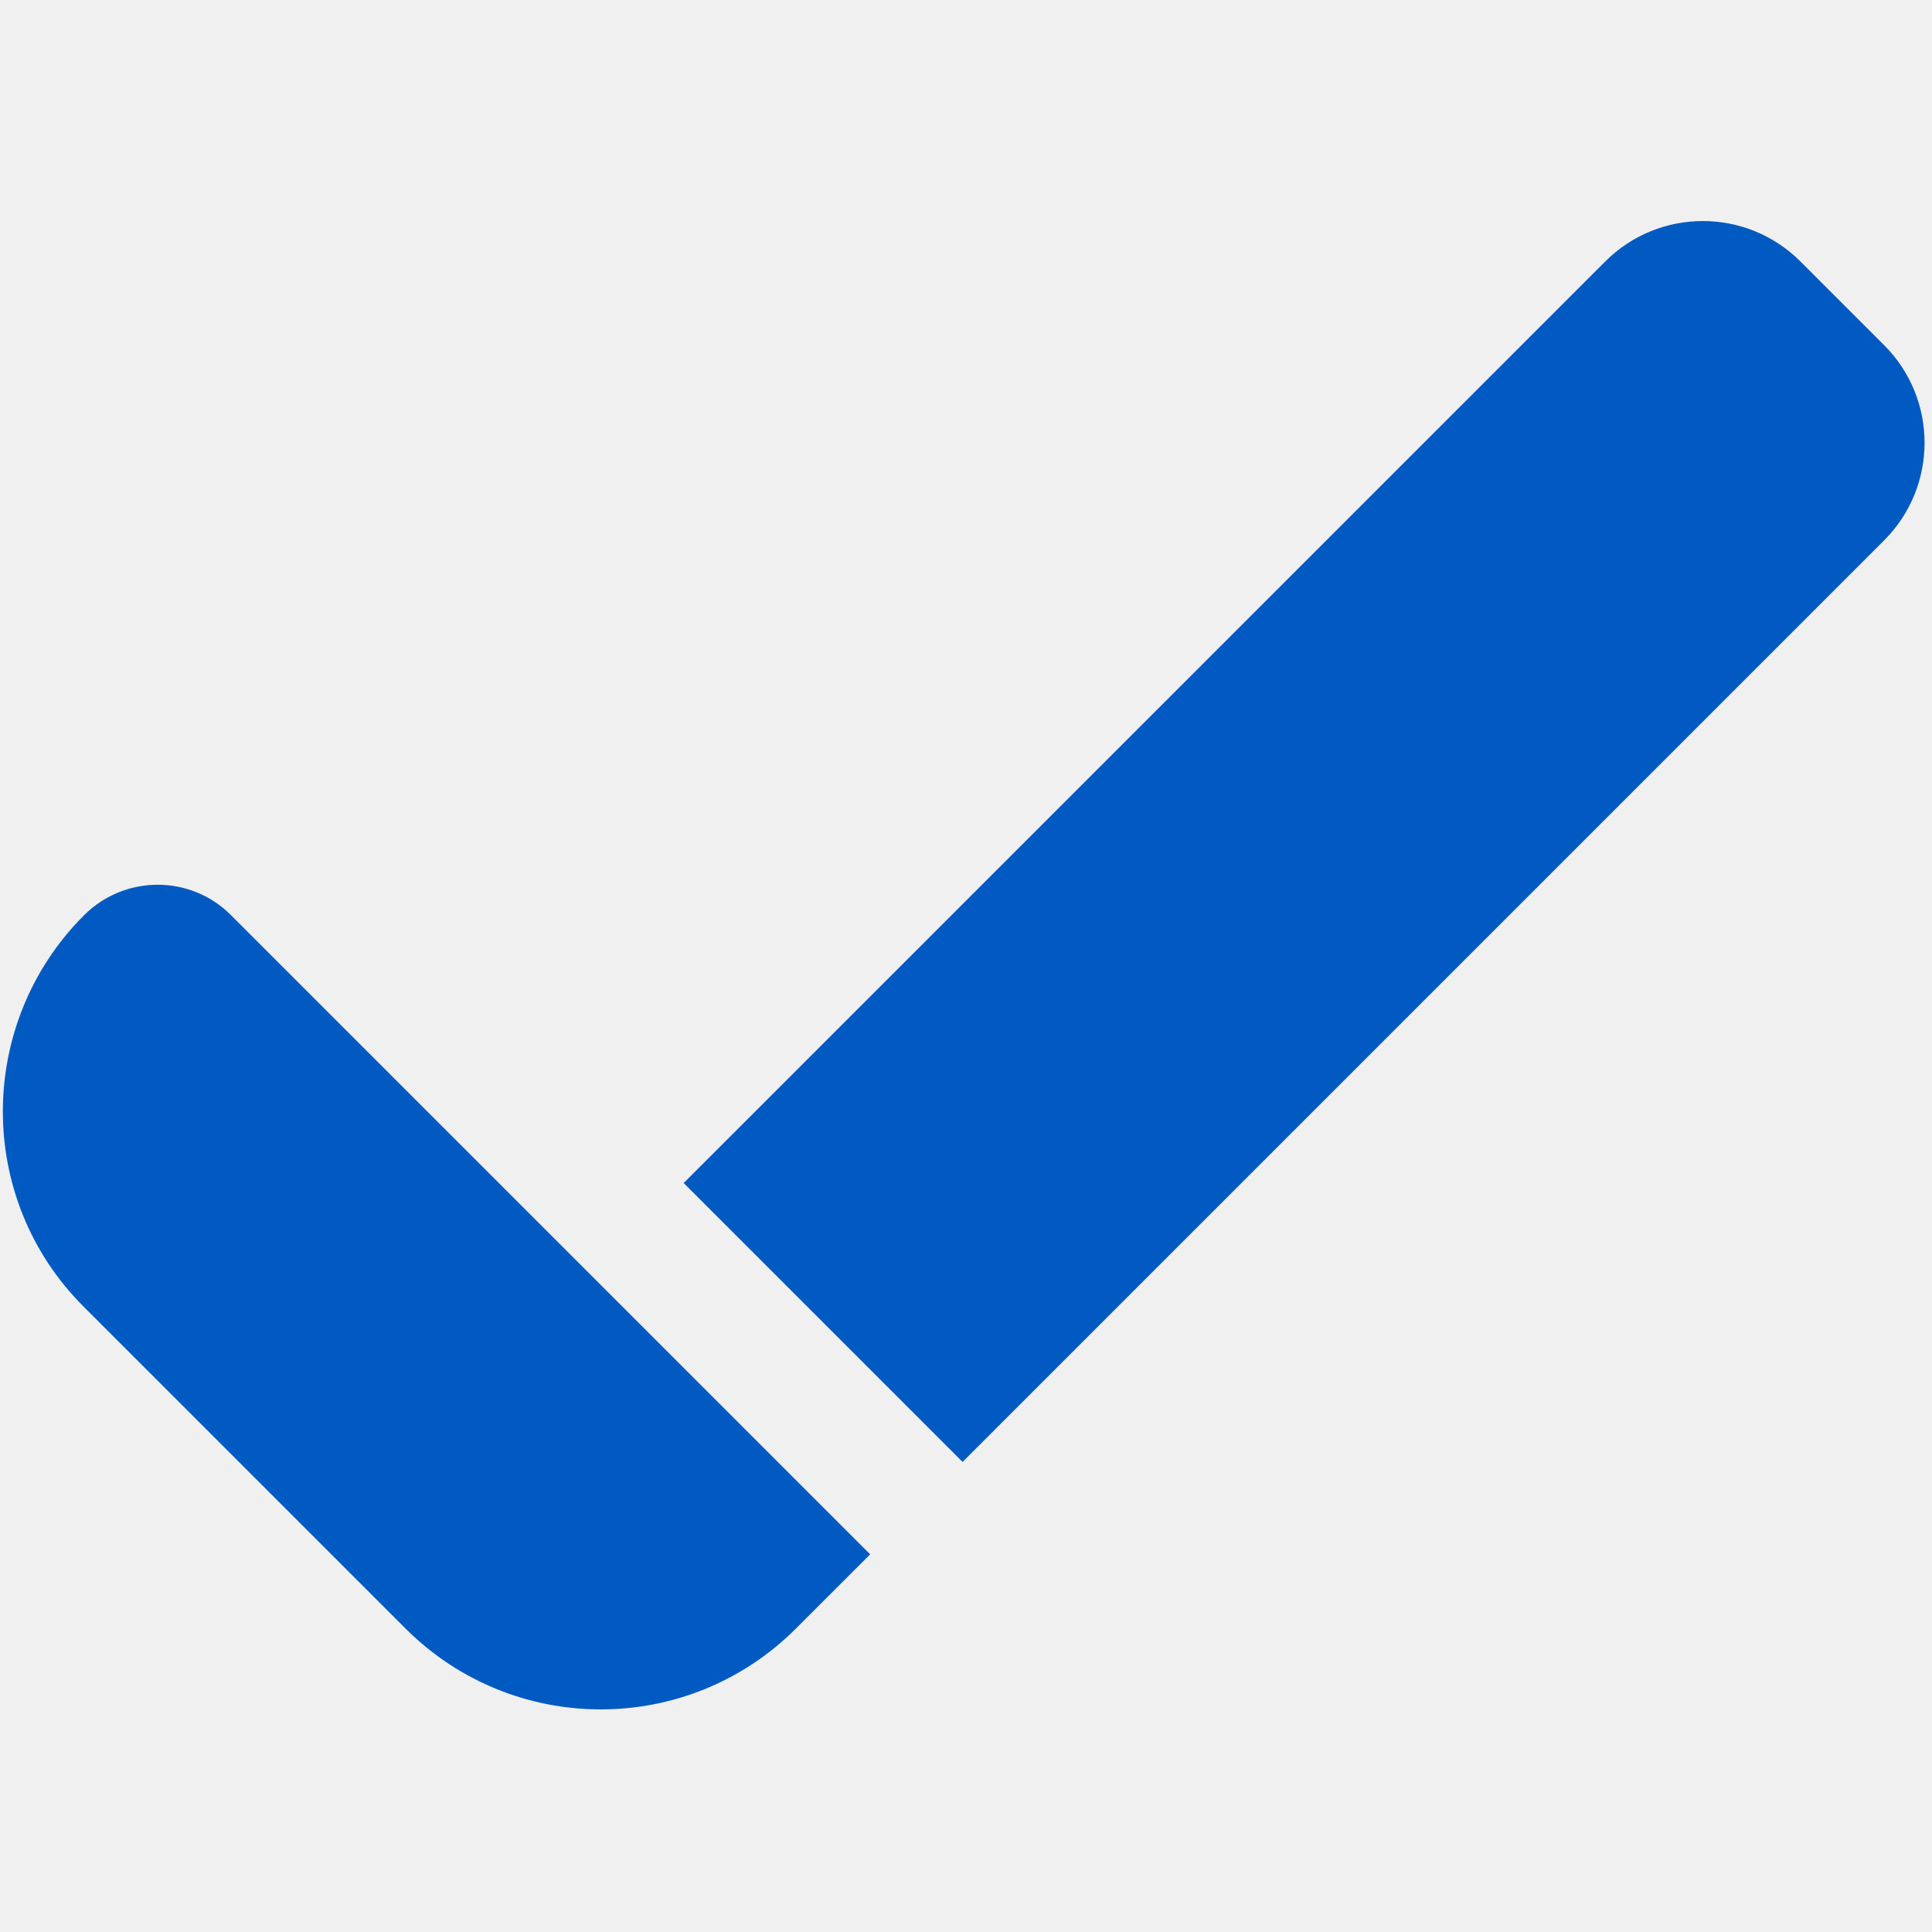
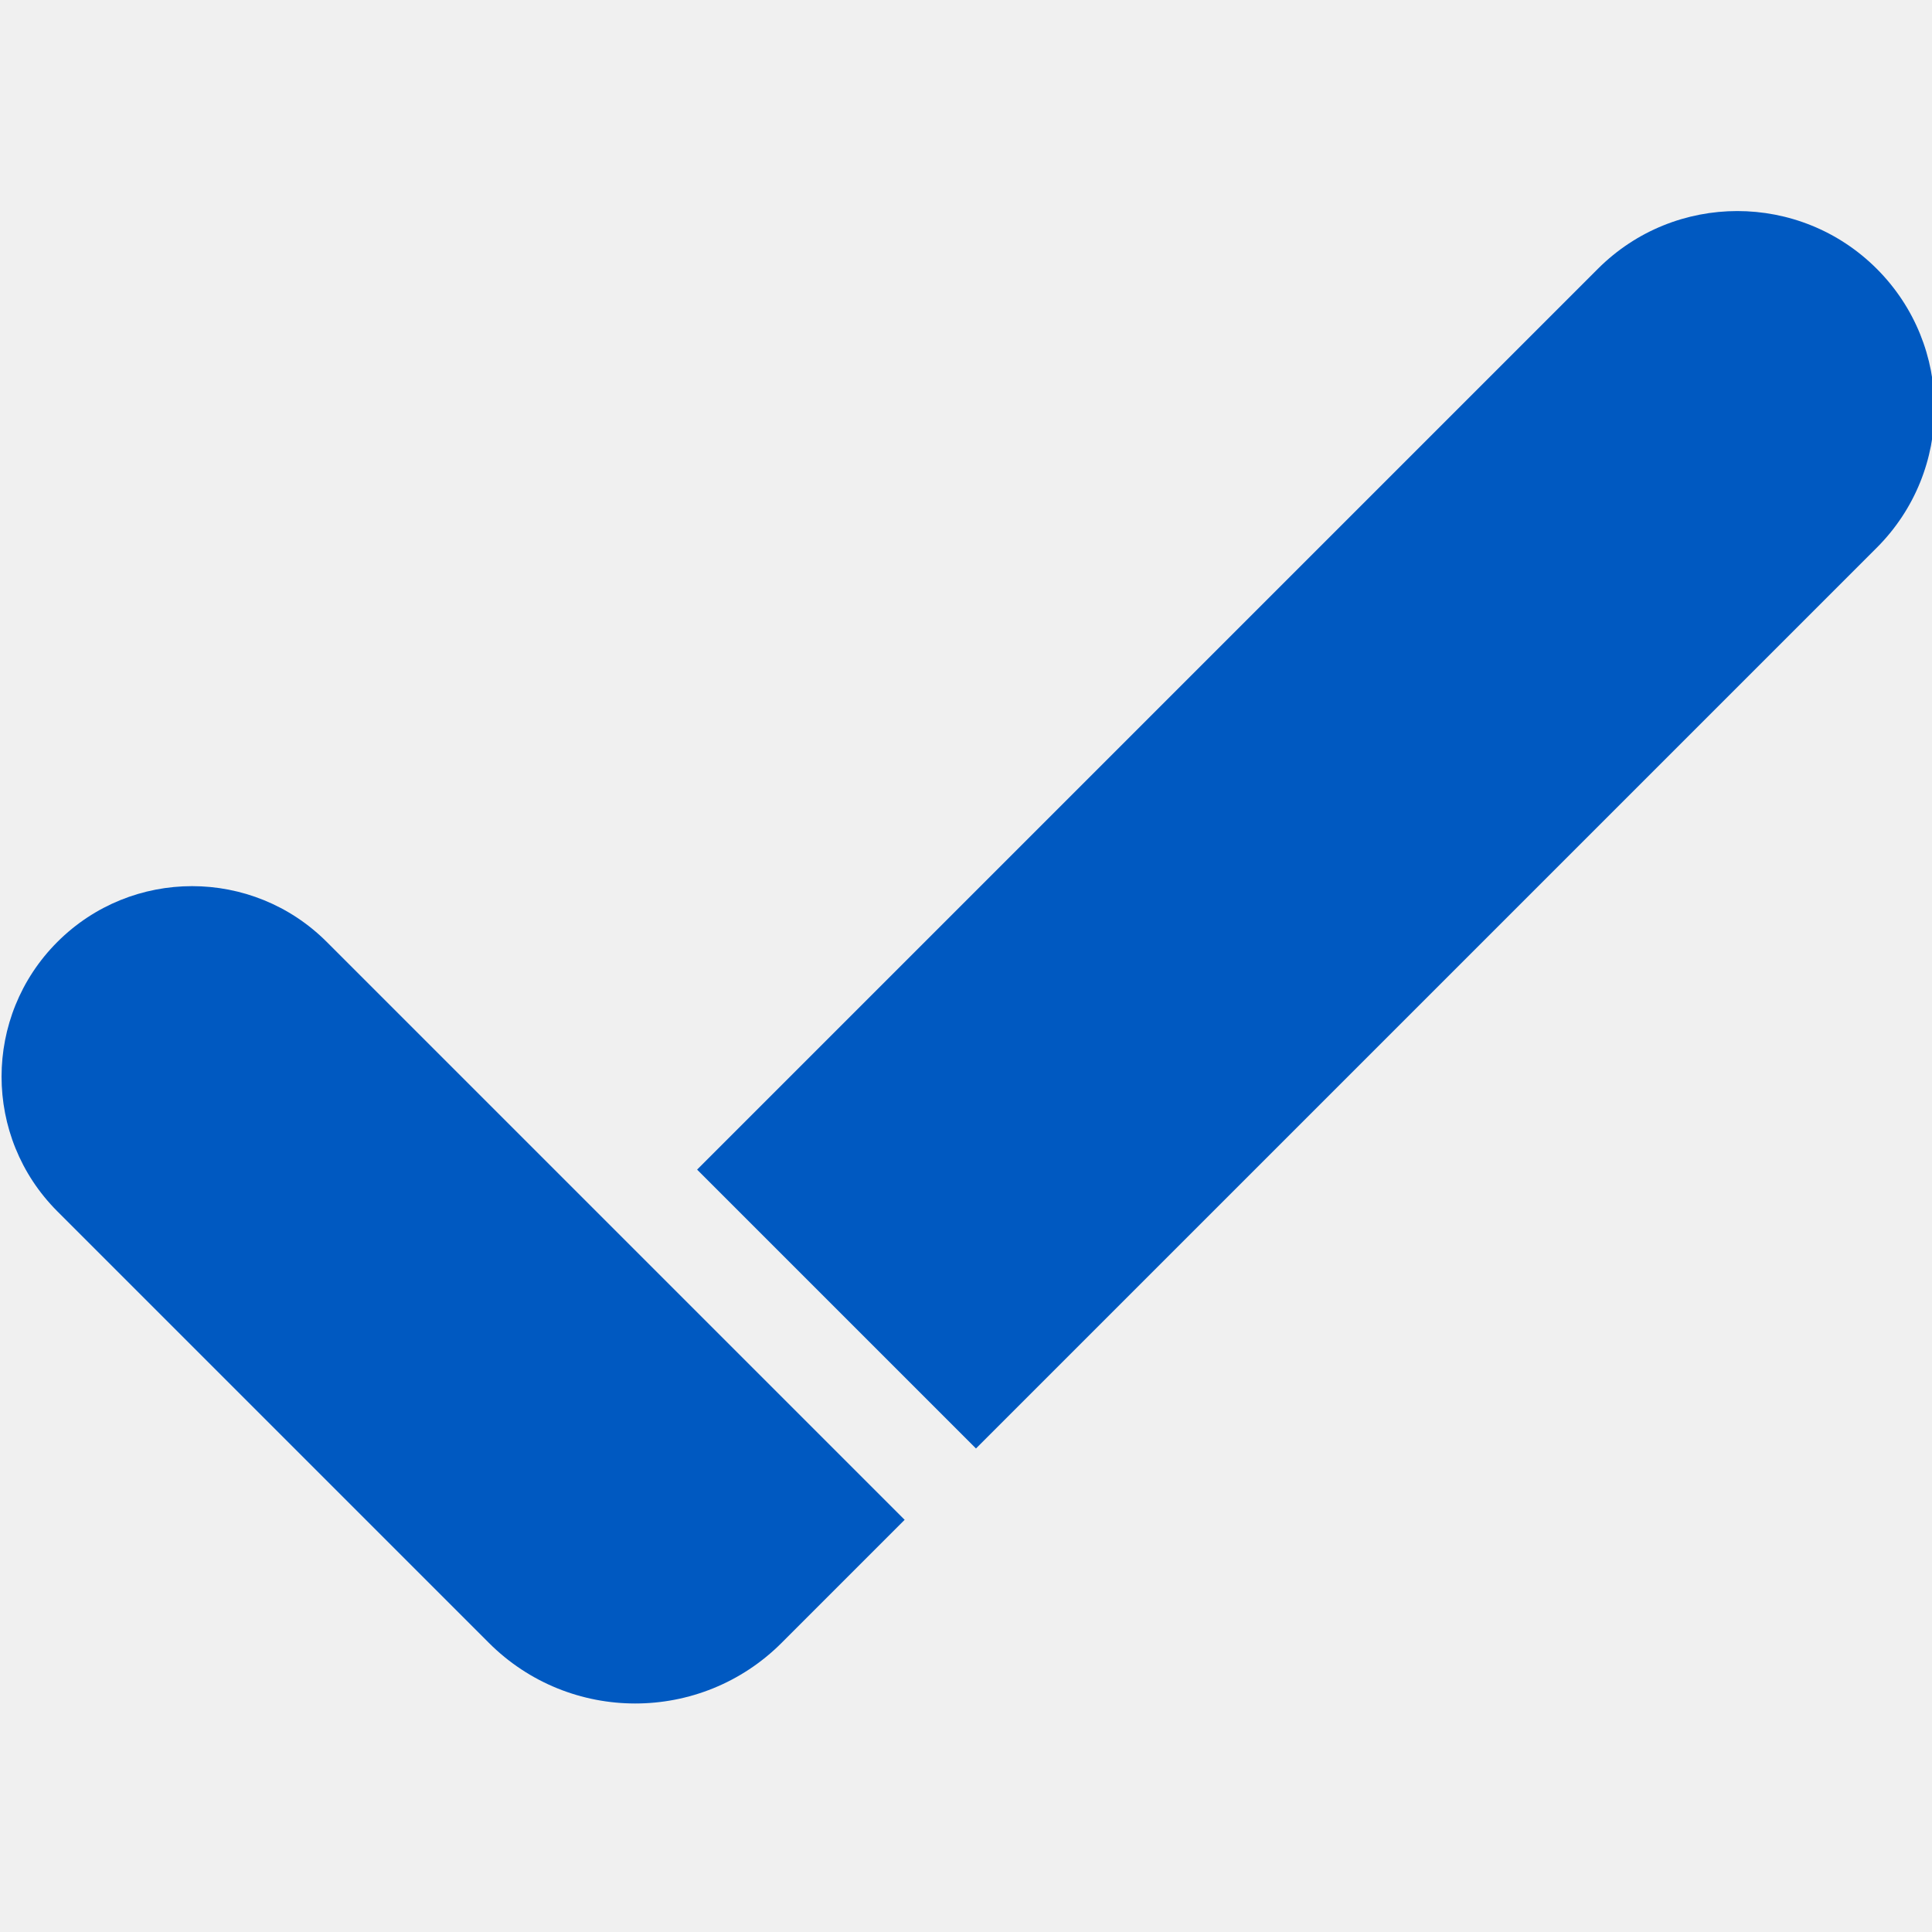
- <svg xmlns="http://www.w3.org/2000/svg" width="48" height="48" viewBox="0 0 48 48" fill="none">
-   <path d="M16.986 29.392L39.882 6.496C41.221 5.157 43.392 5.157 44.731 6.496L46.811 8.576C48.15 9.915 48.15 12.086 46.811 13.425L23.915 36.321L16.986 29.392Z" fill="#005AC1" />
-   <path d="M2.07 32.455C-0.608 29.777 -0.589 25.416 2.089 22.738C3.093 21.734 4.729 21.727 5.733 22.731L21.619 38.617L19.774 40.461C17.096 43.139 12.754 43.139 10.076 40.461L2.07 32.455Z" fill="#005AC1" />
+ <svg xmlns="http://www.w3.org/2000/svg" width="224" height="224" viewBox="0 0 224 224" fill="none">
+   <g clip-path="url(#clip0_512_140)">
+     <path d="M80.824 135.606L185.262 31.167C194.191 22.238 208.668 22.238 217.597 31.167C226.526 40.096 226.526 54.573 217.597 63.502L113.158 167.94L80.824 135.606Z" fill="#0059C1" />
+     <path d="M6.651 140.447C-1.975 131.821 -1.975 117.836 6.651 109.211C15.277 100.585 29.262 100.585 37.887 109.211L104.888 176.211L90.622 190.477C81.249 199.849 66.053 199.849 56.681 190.477L6.651 140.447Z" fill="#0059C1" />
+   </g>
+   <defs>
+     <clipPath id="clip0_512_140">
+       <rect width="224" height="224" fill="white" />
+     </clipPath>
+   </defs>
</svg>
